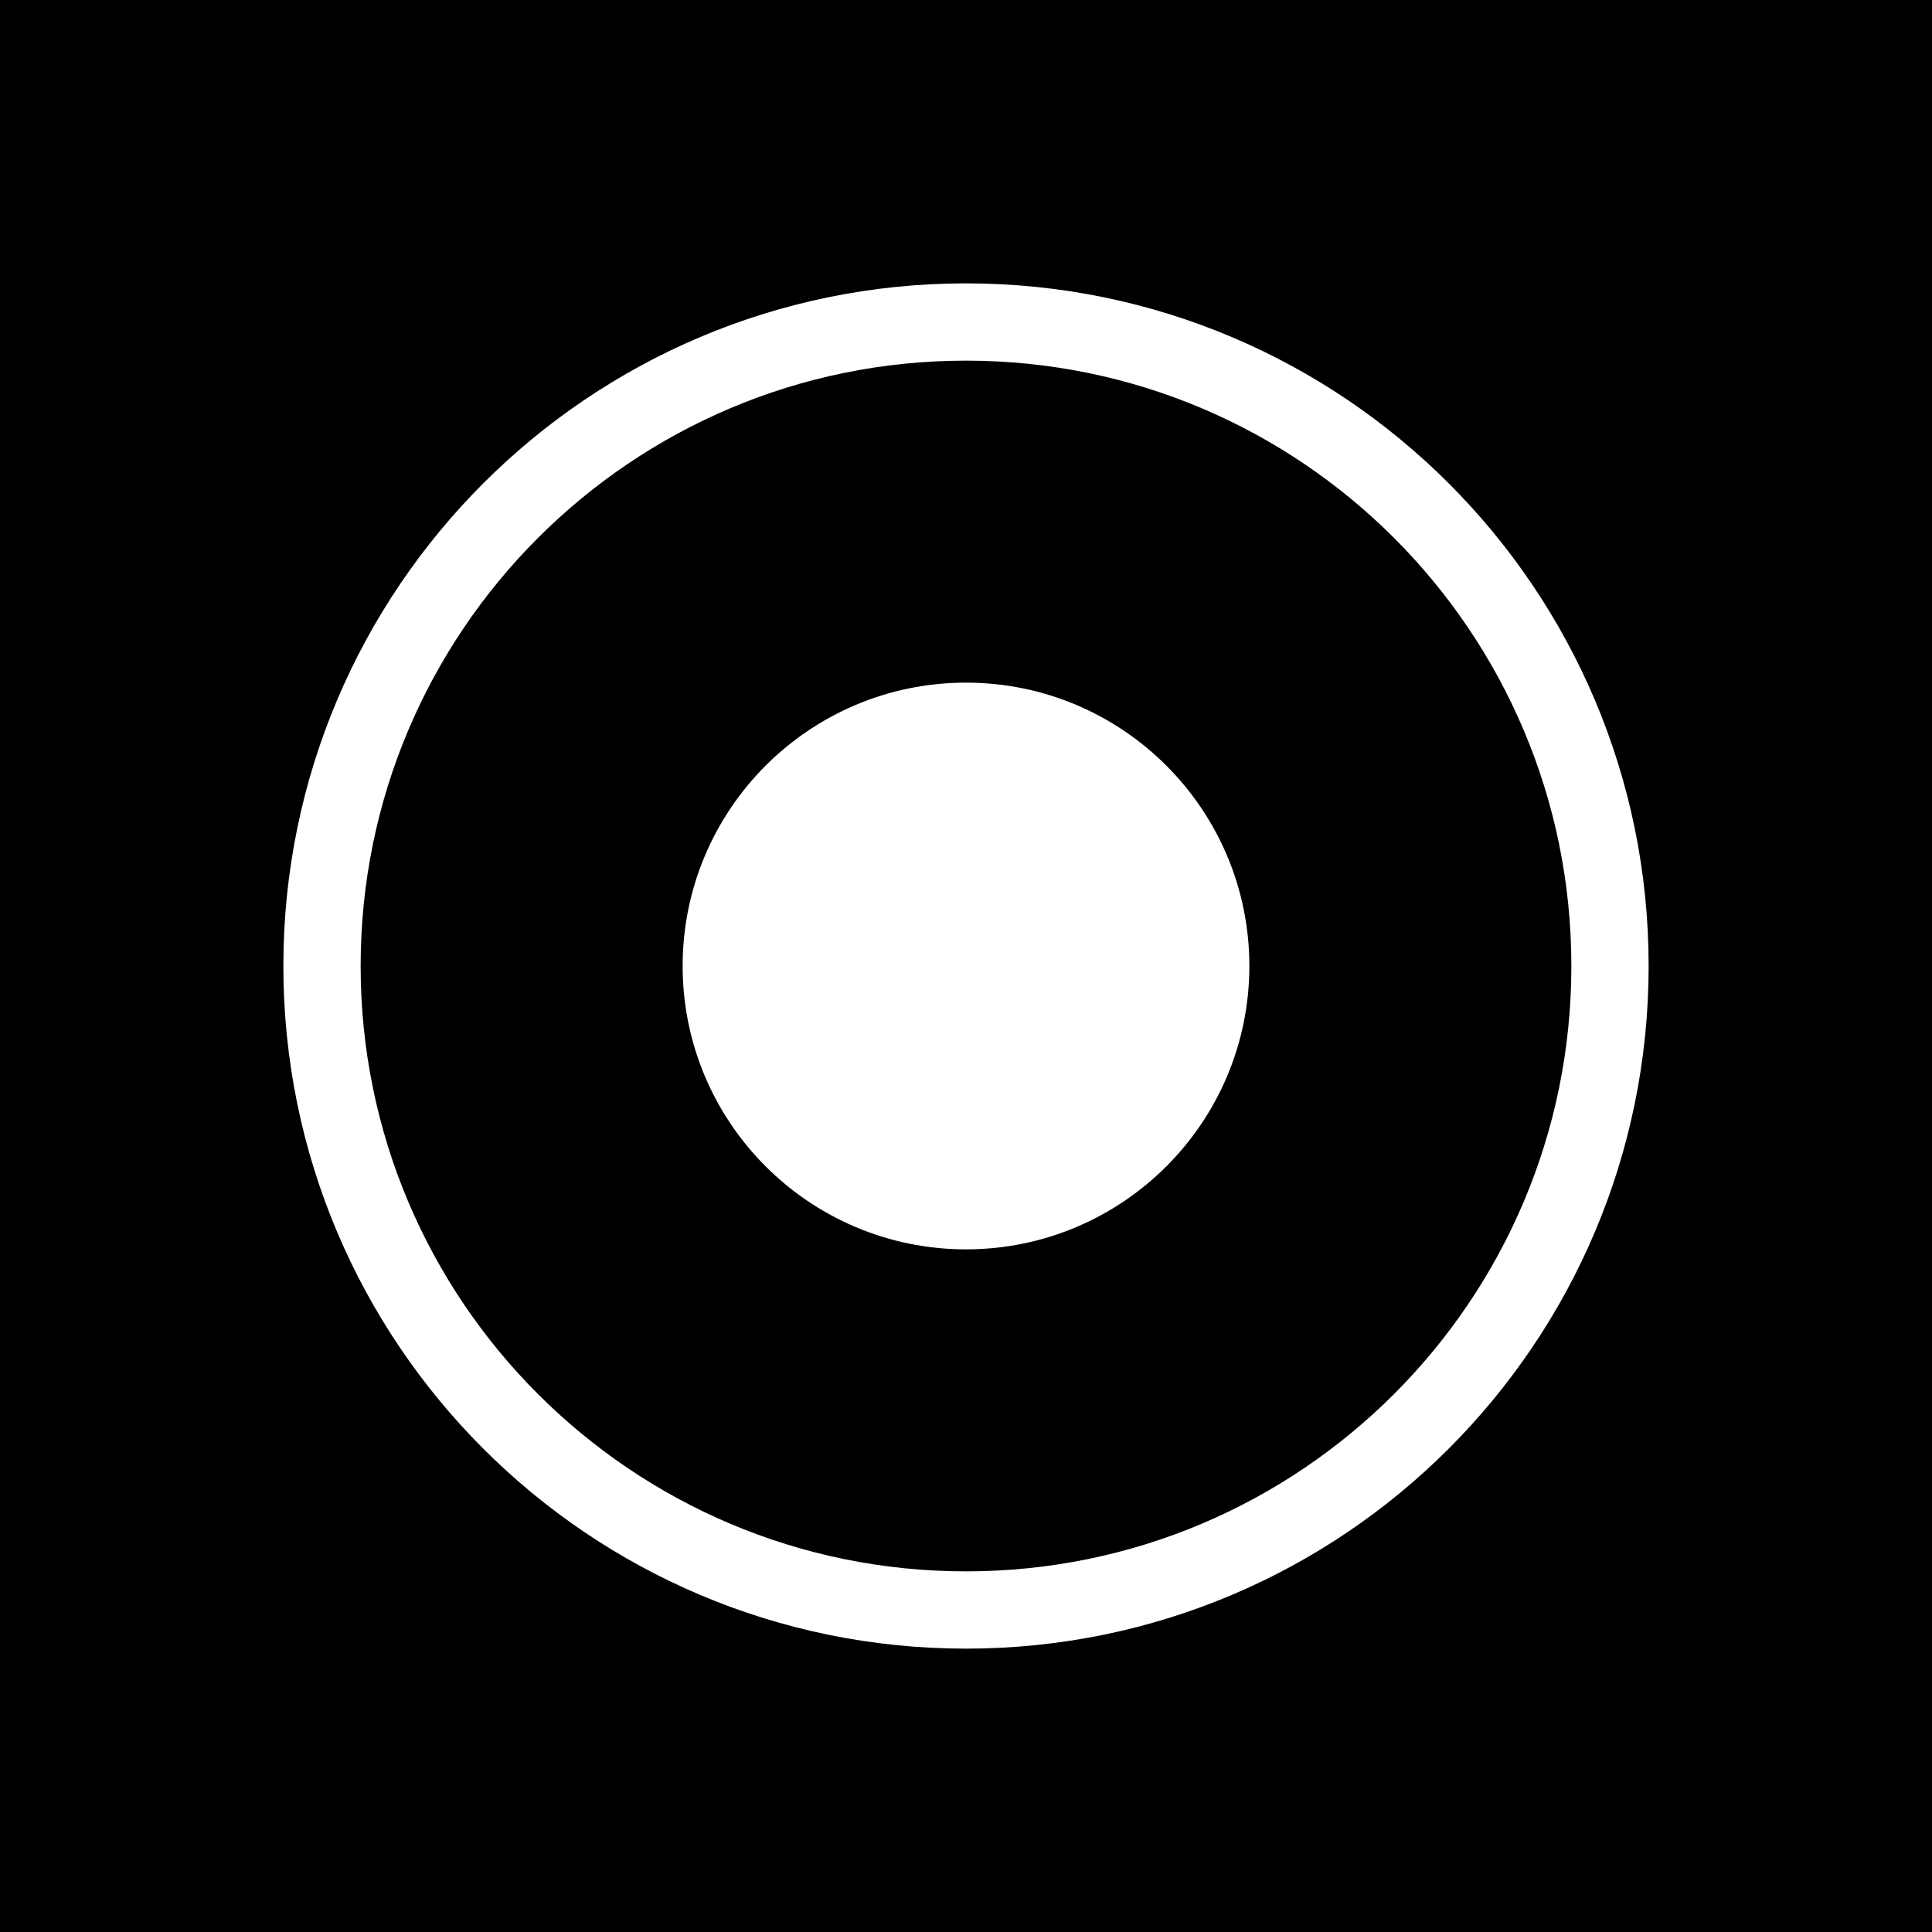
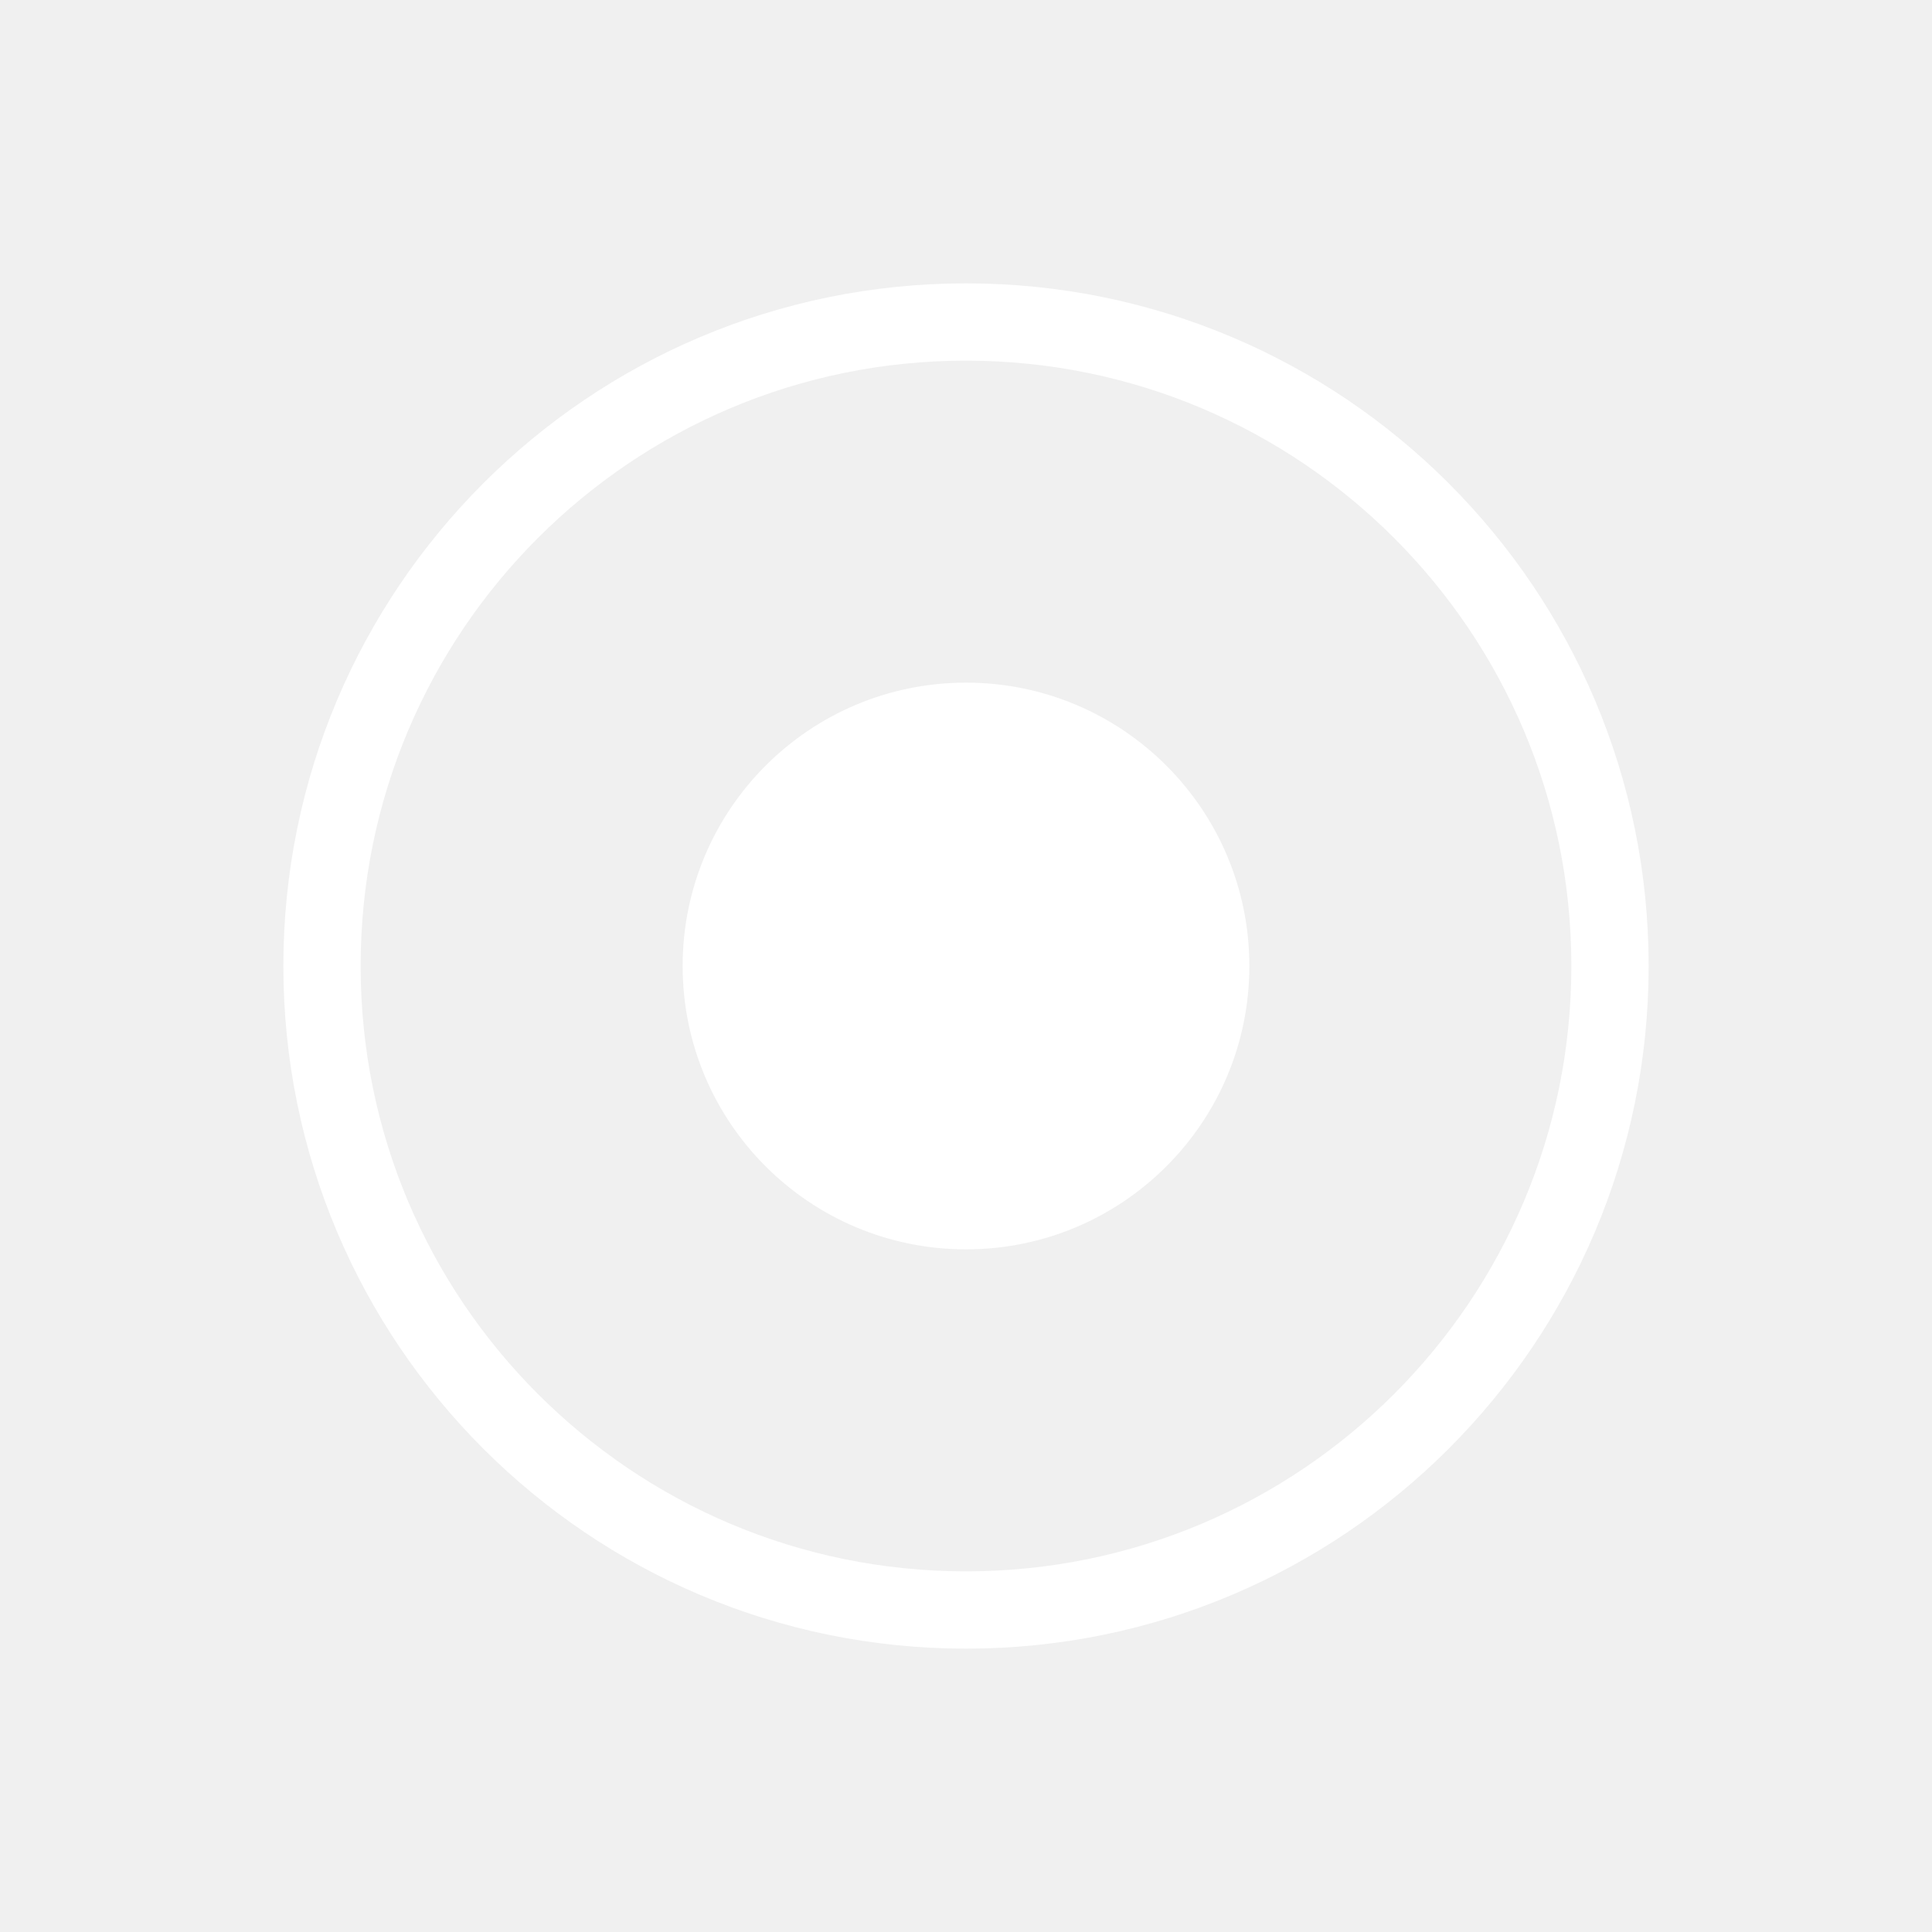
<svg width="300" height="300">
-   <rect width="300" height="300" fill="" />
-   <circle cx="150" cy="150" r="100" stroke="#fff" stroke-width="12" fill="" />
+   <rect width="300" height="300" fill="transparent" />
+   <circle cx="150" cy="150" r="100" stroke="#fff" stroke-width="12" fill="transparent" />
  <circle cx="150" cy="150" r="40" stroke="#fff" stroke-width="8" fill="#fff" />
</svg>
